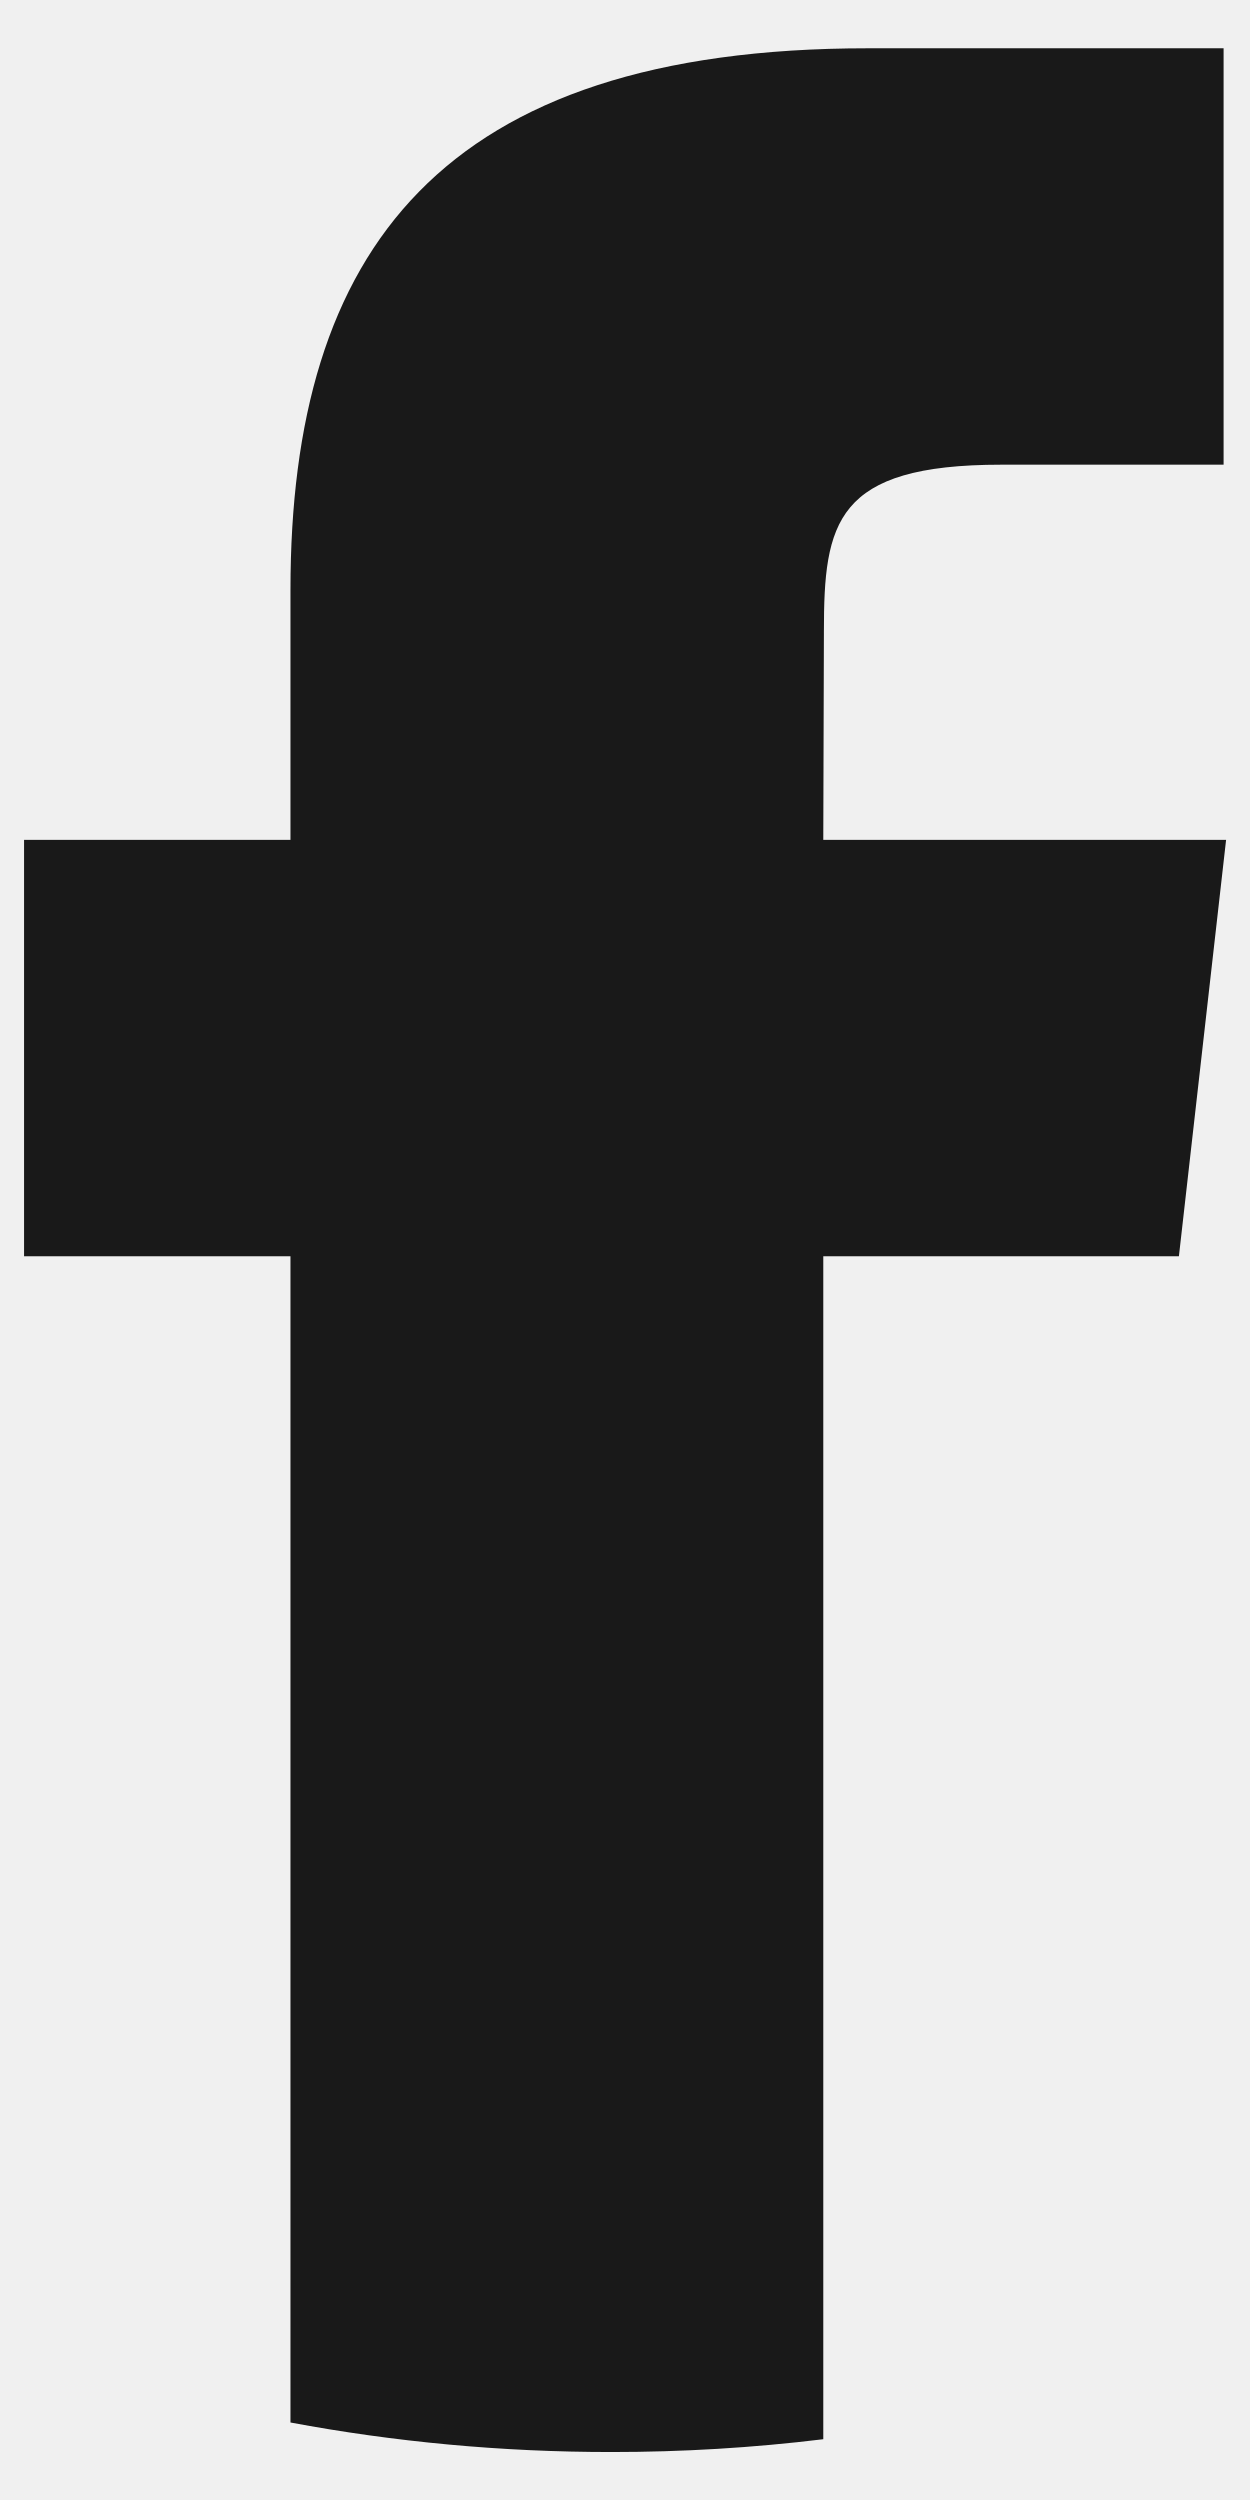
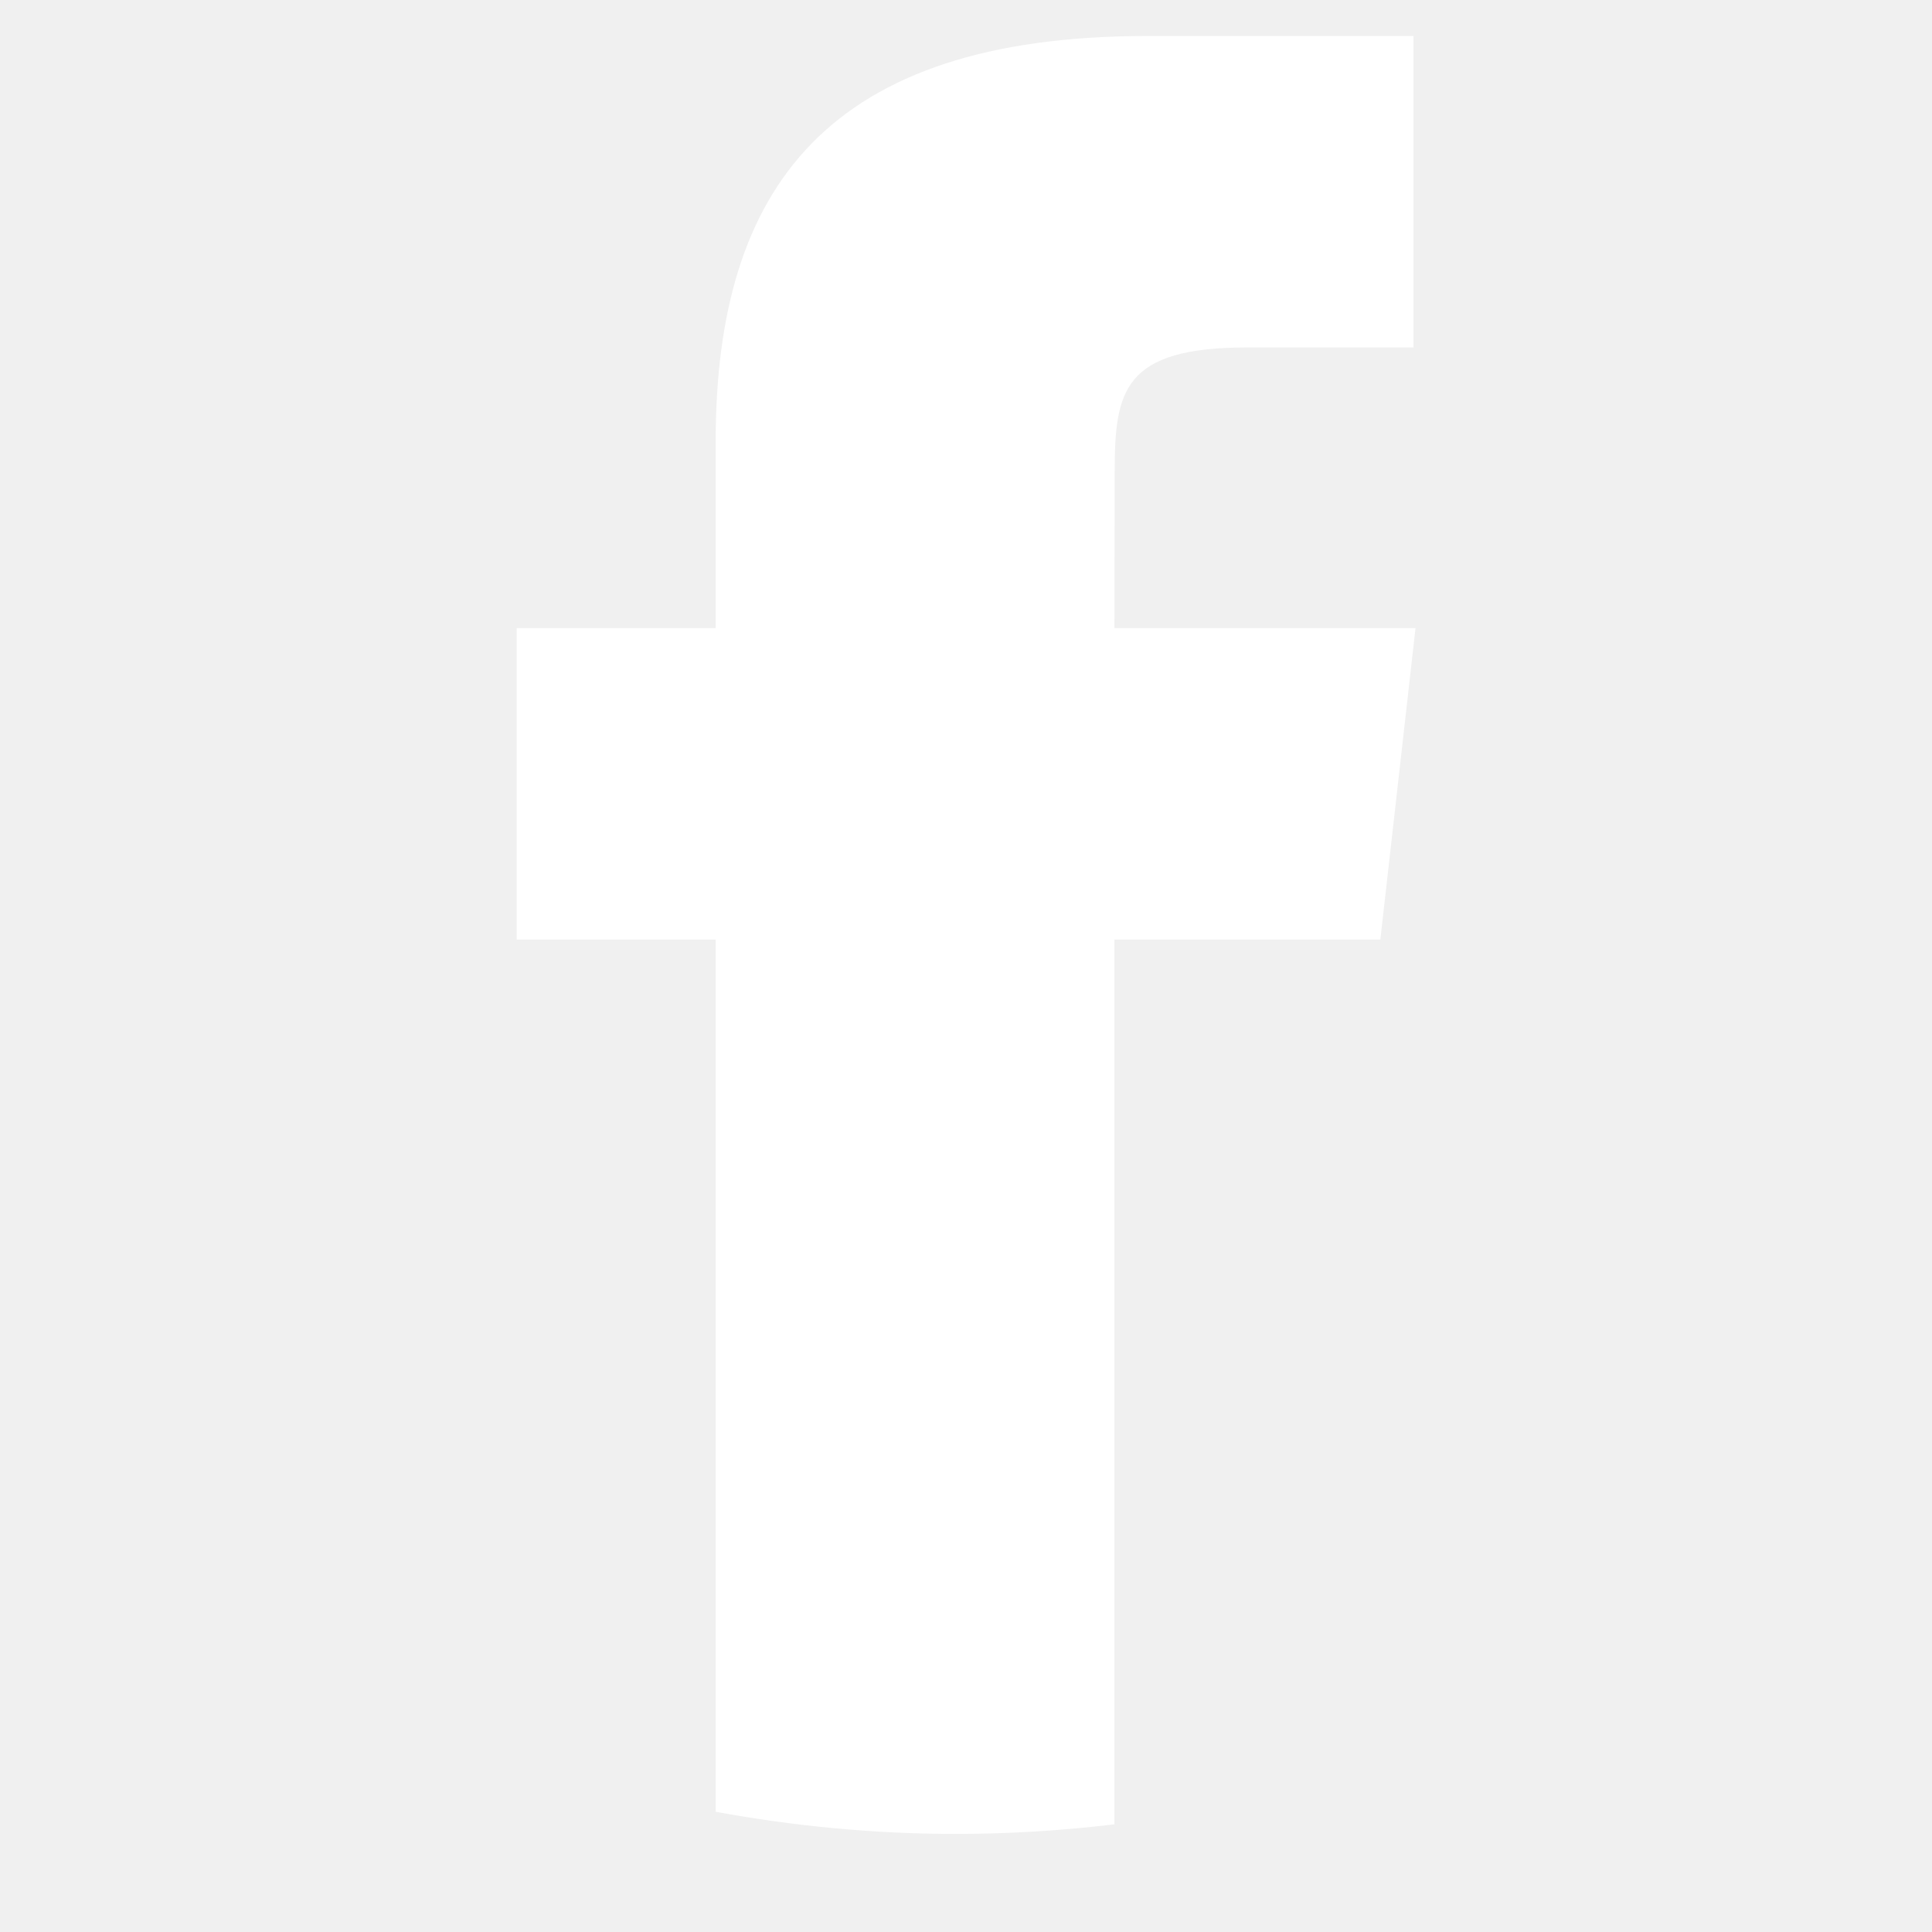
- <svg xmlns="http://www.w3.org/2000/svg" width="8" height="16" viewBox="0 0 8 16" fill="none">
-   <path d="M5.269 15.611V8.04H7.545L7.847 5.375H5.269L5.273 4.041C5.273 3.346 5.344 2.974 6.408 2.974H7.831V0.309H5.555C2.821 0.309 1.859 1.601 1.859 3.775V5.375H0.154V8.04H1.859V15.504C2.522 15.628 3.209 15.693 3.912 15.693C4.366 15.693 4.819 15.666 5.269 15.611V15.611Z" fill="#191919" />
+ <svg xmlns="http://www.w3.org/2000/svg" width="40" zoomAndPan="magnify" viewBox="0 0 30 30" height="40" preserveAspectRatio="xMidYMid meet" version="1.0">
+   <path fill="#ffffff" d="M 17.305 28.328 L 17.305 14.59 L 21.434 14.59 L 21.98 9.754 L 17.305 9.754 L 17.309 7.332 C 17.309 6.07 17.438 5.395 19.371 5.395 L 21.949 5.395 L 21.949 0.559 L 17.82 0.559 C 12.859 0.559 11.113 2.906 11.113 6.852 L 11.113 9.754 L 8.023 9.754 L 8.023 14.59 L 11.113 14.59 L 11.113 28.133 C 12.32 28.355 13.566 28.477 14.84 28.477 C 15.664 28.477 16.488 28.426 17.305 28.328 Z M 17.305 28.328 " fill-opacity="1" fill-rule="nonzero" />
</svg>
